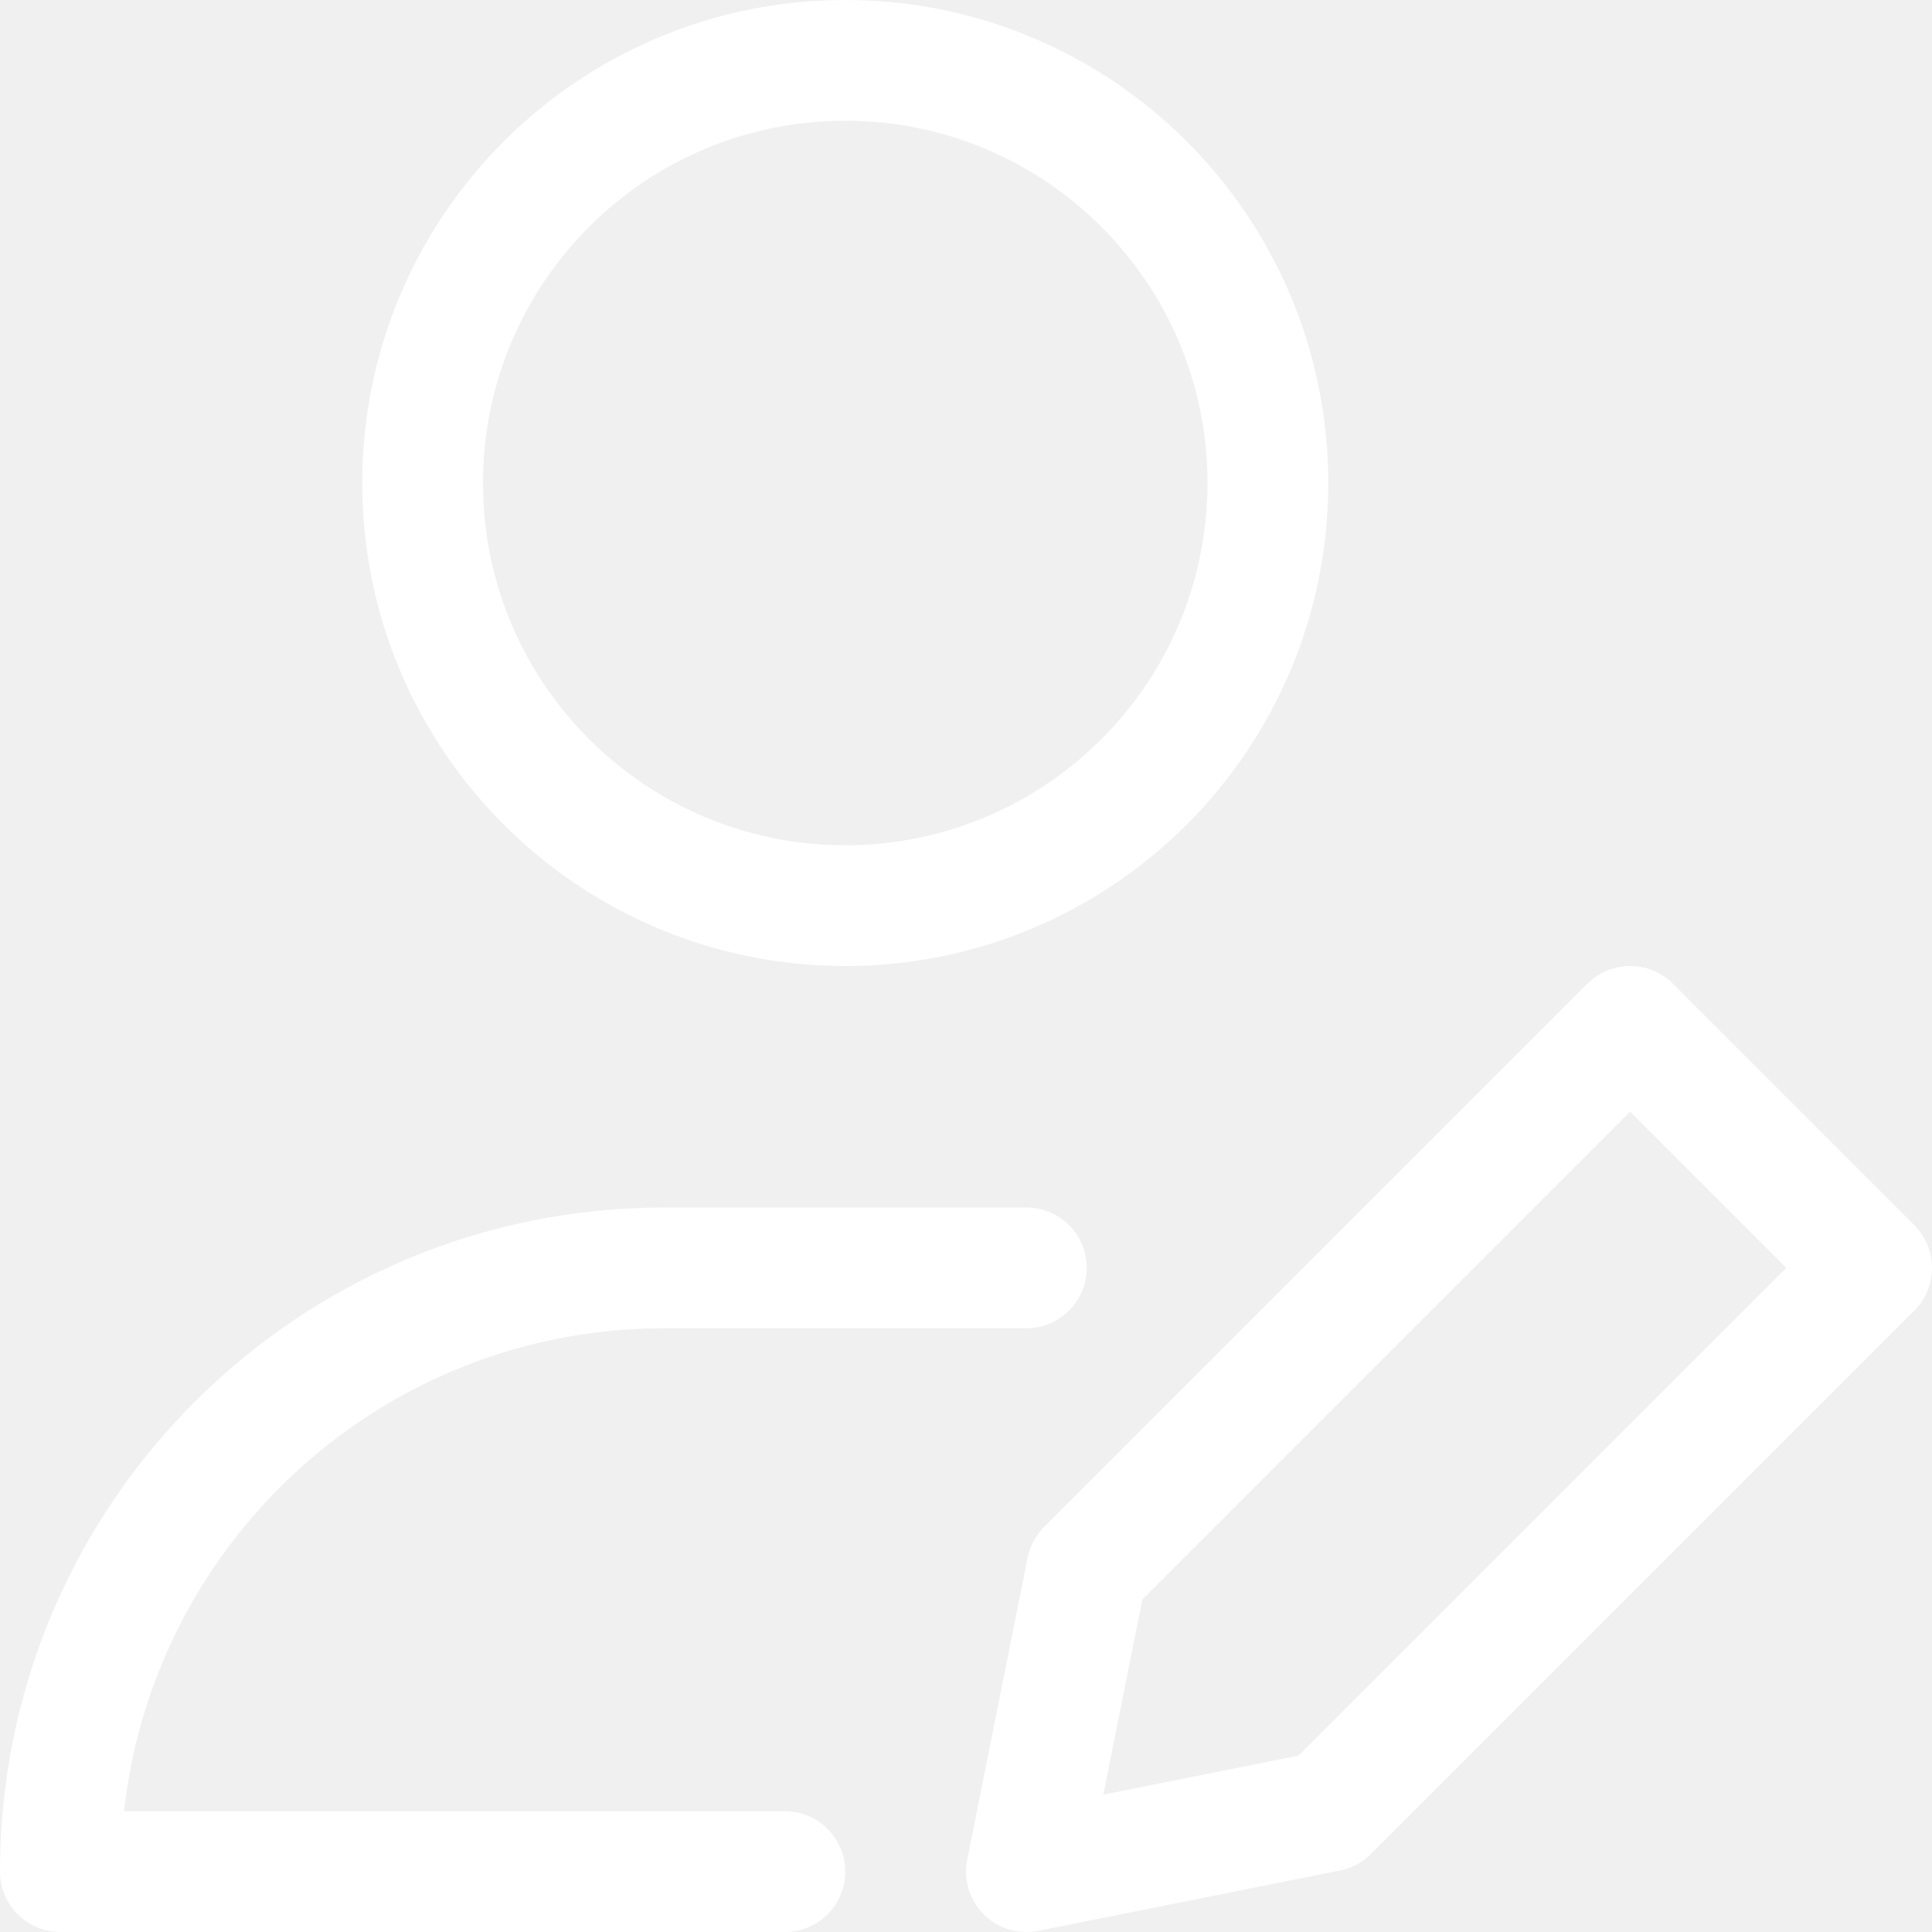
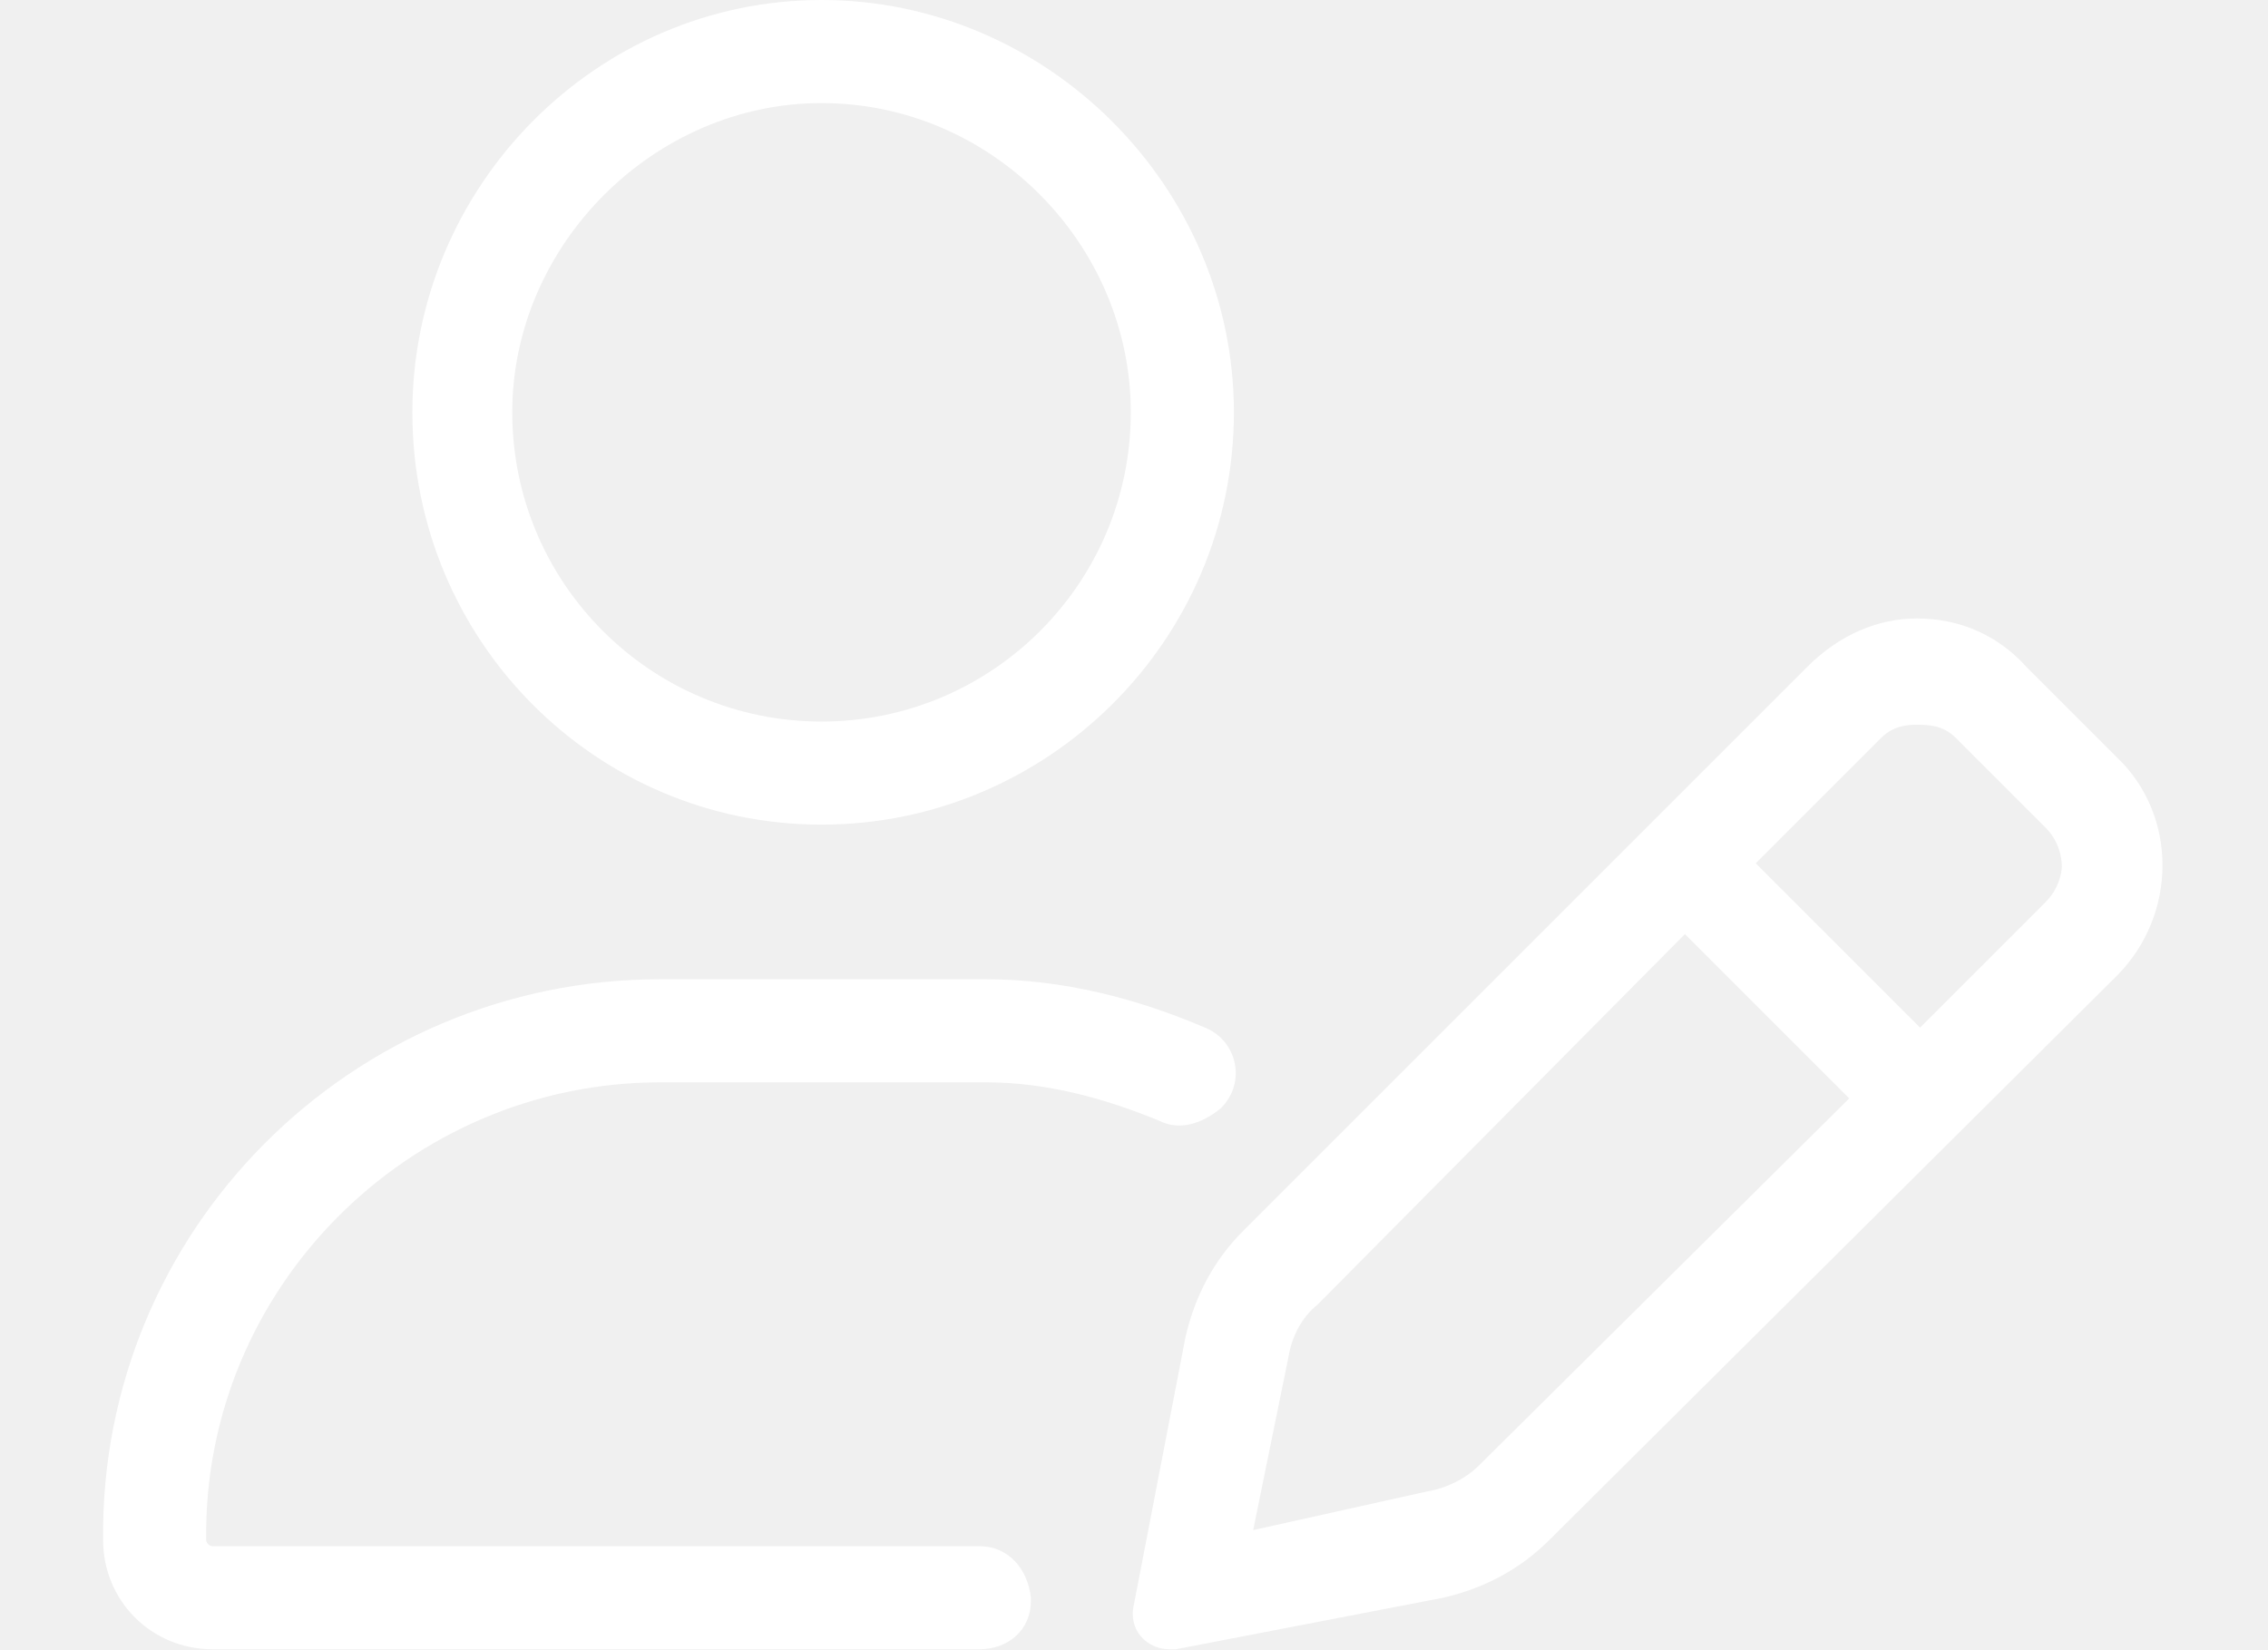
- <svg xmlns="http://www.w3.org/2000/svg" width="16" height="16" viewBox="0 0 16 16">
-   <defs>
-     <style>.a{fill:none;stroke:#fff;stroke-linecap:round;stroke-linejoin:round;}</style>
-   </defs>
-   <path class="a" d="M8.5,10.5h-3a5,5,0,0,0-5,5h6" />
-   <circle class="a" cx="3.5" cy="3.5" r="3.5" transform="translate(3.5 0.5)" />
-   <path class="a" d="M11,15l-2.5.5L9,13l4.5-4.5,2,2Z" />
+ <svg xmlns="http://www.w3.org/2000/svg" width="22" height="16" viewBox="0 0 22 16" fill="none">
+   <path d="M20.531 7.344L19.656 6.469C19.375 6.156 19 6 18.594 6C18.219 6 17.844 6.156 17.531 6.469L12.062 11.938C11.781 12.219 11.594 12.562 11.5 12.969L11 15.562C10.938 15.812 11.125 16 11.344 16C11.344 16 11.375 16 11.406 16L14 15.5C14.406 15.406 14.75 15.219 15.031 14.938L20.531 9.469C21.125 8.875 21.125 7.906 20.531 7.344ZM14.344 14.219C14.219 14.344 14.031 14.438 13.844 14.469L12.156 14.844L12.5 13.156C12.531 12.969 12.625 12.781 12.781 12.656L16.344 9.062L17.938 10.656L14.344 14.219ZM19.844 8.75L18.625 9.969L17.031 8.375L18.25 7.156C18.375 7.031 18.531 7.031 18.594 7.031C18.688 7.031 18.844 7.031 18.969 7.156L19.844 8.031C19.969 8.156 20 8.312 20 8.406C20 8.469 19.969 8.625 19.844 8.75ZM7.969 8C10.156 8 11.969 6.219 11.969 4C11.969 1.812 10.156 0 7.969 0C5.781 0 4 1.812 4 4C4 6.219 5.781 8 7.969 8ZM7.969 1C9.625 1 10.969 2.375 10.969 4C10.969 5.656 9.625 7 7.969 7C6.312 7 4.969 5.656 4.969 4C4.969 2.375 6.344 1 7.969 1ZM9.5 15H2.062C2.031 15 2 14.969 2 14.938C1.969 12.5 3.969 10.5 6.406 10.5H9.562C10.156 10.5 10.719 10.656 11.25 10.875C11.438 10.969 11.656 10.906 11.844 10.75C12.094 10.5 12 10.094 11.688 9.969C11.031 9.688 10.312 9.5 9.562 9.5H6.406C3.406 9.5 0.969 11.938 1 14.938C1 15.531 1.469 16 2.062 16H9.5C9.781 16 10 15.812 10 15.531V15.5C9.969 15.219 9.781 15 9.5 15Z" fill="white" />
</svg>
